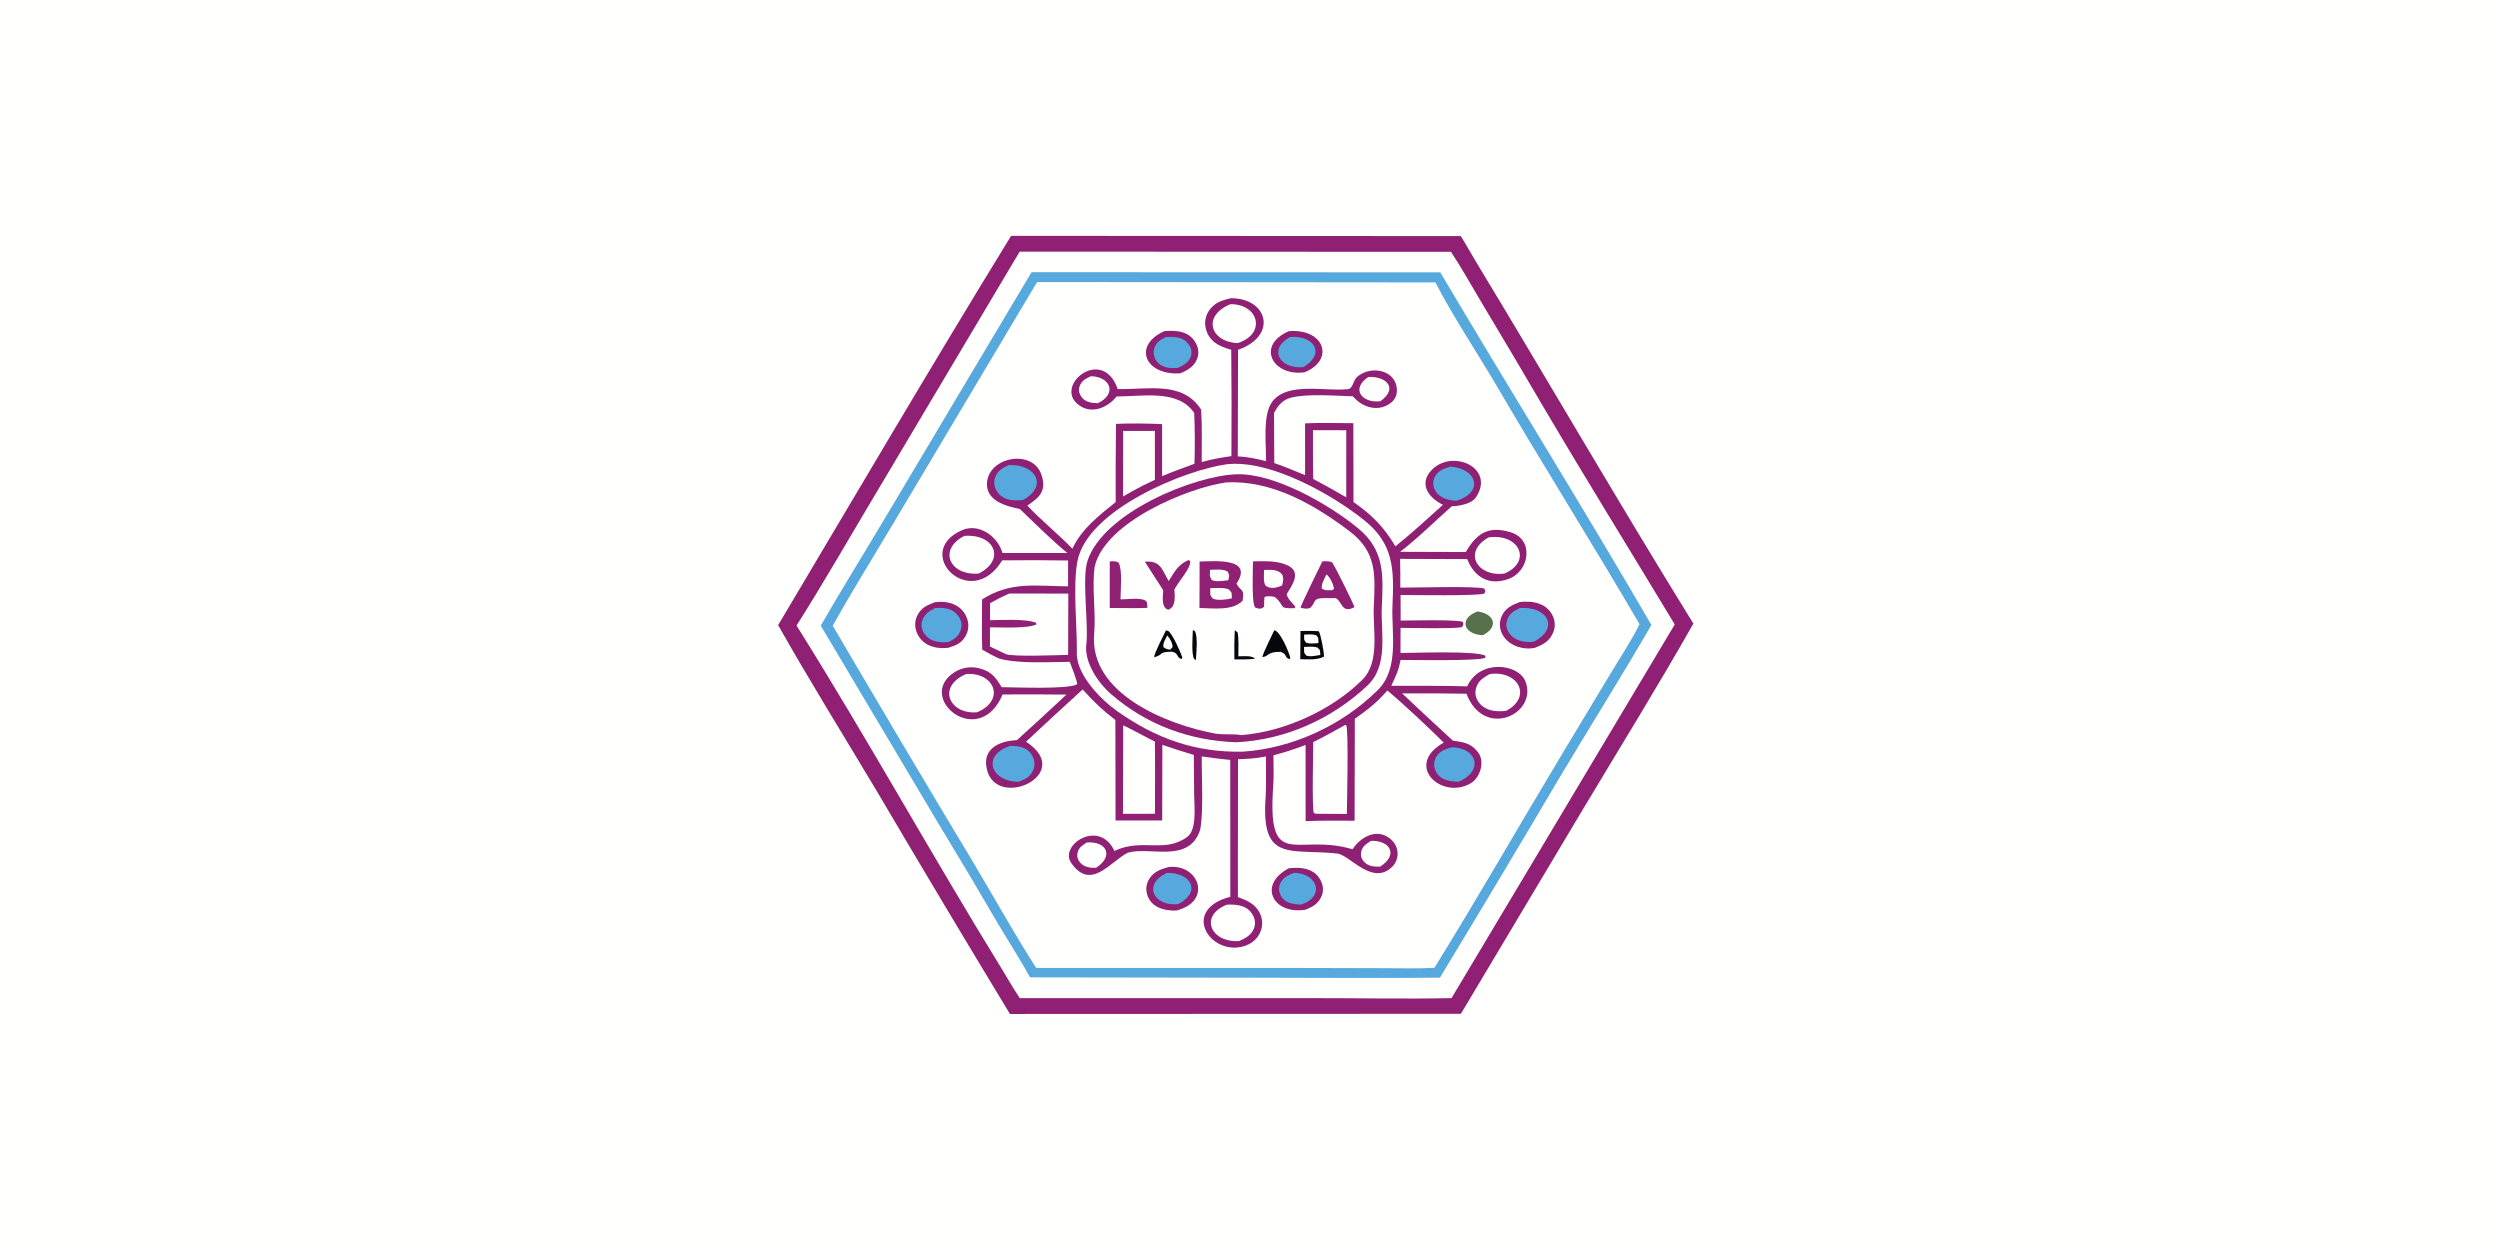
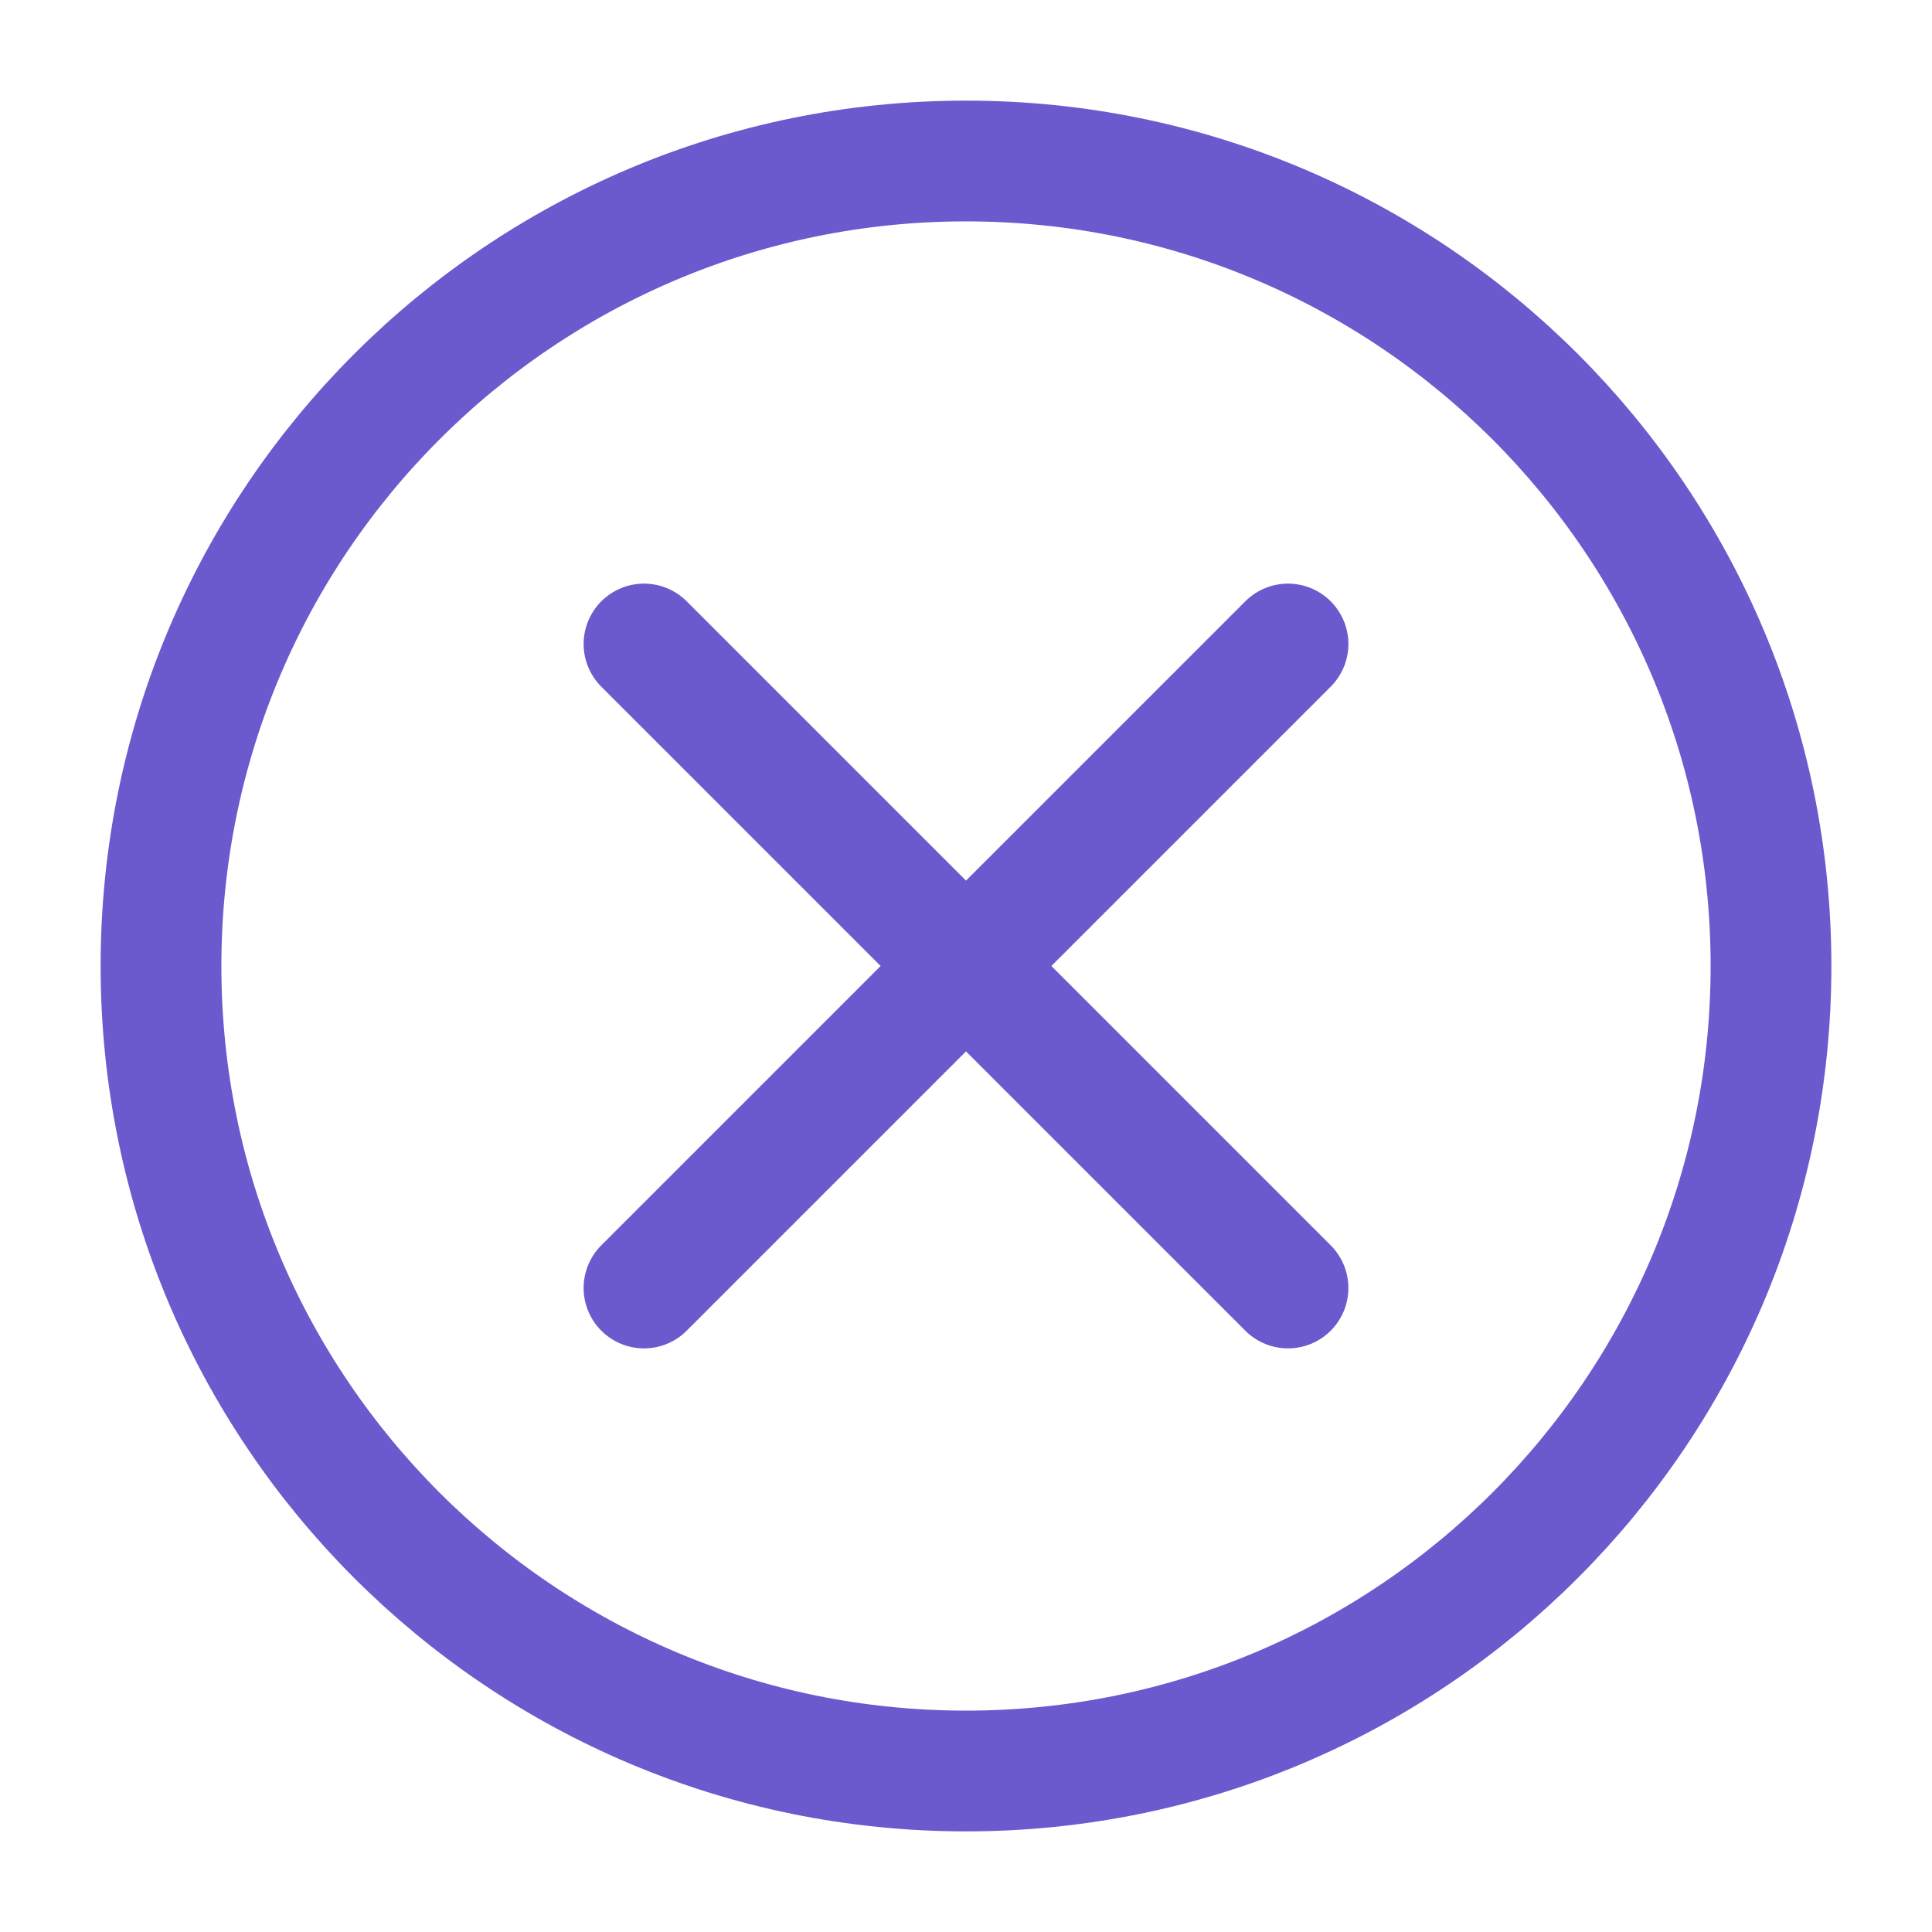
- <svg xmlns="http://www.w3.org/2000/svg" width="512" height="256" viewBox="0 0 512 256">
-   <path fill="#FFFFFE" transform="scale(0.25 0.25)" d="M0 0L2048 0L2048 1024L0 1024L0 0Z" />
-   <path fill="#8F2073" transform="scale(0.25 0.25)" d="M828.291 193.209L1196.68 193.396C1201.02 200.277 1204.99 207.577 1209.21 214.559C1268.83 313.054 1326.65 412.949 1387.21 510.848C1359.13 560.508 1326.99 612.427 1297.54 661.619L1196.76 830.499L827.344 830.647C790.769 770.299 754.577 709.719 718.769 648.913C692.211 604.378 662.766 557.019 637.448 512.102C700.244 406.476 764.091 297.765 828.291 193.209Z" />
-   <path fill="#FFFFFE" transform="scale(0.25 0.25)" d="M835.311 206.143L1188.62 206.296C1196.56 218.104 1206.15 235.23 1213.76 247.949C1231.16 276.971 1248.4 306.084 1265.49 335.288C1300.17 394.119 1336.66 453.006 1371.95 511.564L1189.08 817.672C1151.16 818.434 1110.81 817.633 1072.62 817.659L835.41 817.67C830.031 809.714 825.134 800.989 820.084 792.786C763.125 700.288 710.212 604.431 652.527 512.455C674.594 477.64 696.687 439.054 717.956 403.465L835.311 206.143Z" />
-   <path fill="#56A8DD" transform="scale(0.25 0.25)" d="M845.033 222.983L1179.88 223.101C1236.71 319.179 1297.02 415.756 1352.83 511.981C1329.1 552.985 1302.61 595.137 1278.18 636.036C1245.65 691.176 1212.79 746.123 1179.61 800.874C1131.37 801.466 1082.44 800.958 1034.11 800.948L843.815 800.645C836.372 787.07 826.392 771.56 818.348 758.039C802.125 730.136 785.626 702.395 768.855 674.818L672.367 512.567C689.01 483.356 707.538 453.88 724.704 424.913L845.033 222.983Z" />
-   <path fill="#FFFFFE" transform="scale(0.25 0.25)" d="M849.602 231.04L1175.87 231.355C1189.53 258.012 1211.27 290.777 1226.92 317.547C1264.8 382.346 1305.31 446.525 1343.1 511.319C1337.74 522.639 1325.79 541.152 1318.98 552.393L1279.55 617.937C1244.91 675.436 1210.26 736.106 1175.07 792.83C1162.58 793.58 1145.11 793.154 1132.32 793.127L1058.47 792.931L848.843 792.915C832.063 766.909 813.73 734.002 797.548 706.935C758.742 642.365 720.293 577.581 682.204 512.586C697.076 485.783 715.411 456.357 731.189 429.786L849.602 231.04Z" />
-   <path fill="#8F2073" transform="scale(0.25 0.25)" d="M1008.55 244.289C1038.68 244.364 1046.85 275.165 1014.22 286.554L1013.98 373.863C1022.4 374.225 1028.98 375.815 1037.13 377.754C1037.33 363.223 1034.01 338.902 1042.8 328.323C1055.61 312.894 1085.49 320.67 1103.24 318.859C1108.45 319.36 1108.19 311.811 1111.77 308.715C1123.48 298.579 1145.19 303.337 1144.3 320.927C1144.11 324.298 1142.52 327.437 1139.91 329.58C1129.91 337.932 1116.22 334.233 1108.35 324.669C1094 324.249 1071.5 322.366 1057.96 325.676C1050.76 327.435 1047 332.058 1043.66 338.334C1043.66 352.002 1043.74 365.671 1043.9 379.338C1051.96 382.055 1061.14 386.007 1069.13 389.225L1069.11 346.817C1080.59 346.195 1096.82 346.68 1108.66 346.673L1108.79 411.253C1124.21 422.085 1133.58 431.568 1143.12 447.554C1156.43 436.903 1169.38 424.943 1182.09 413.517C1170.64 408.119 1162.01 396.645 1172.45 385.393C1189.48 367.041 1225.81 383.352 1208.76 407.86C1205.3 412.831 1194.93 414.615 1189.36 414.716C1176.27 426.164 1160.36 441.993 1146.92 452.045L1200.78 452.218C1209.68 437.007 1219.14 430.414 1237.64 436.075C1256.86 441.959 1253.19 468.036 1235.68 474.306C1219.92 479.947 1207.96 473.141 1201.94 458.024L1146.97 457.834C1147.21 465.438 1147.1 473.724 1147.15 481.388C1157.67 481.45 1210.14 479.914 1215.97 482.181L1216.85 484.27L1216.03 486.185C1212.29 488.343 1156.65 487.467 1147.35 487.41L1147.4 508.375C1153.74 508.38 1195.41 507.27 1198.65 509.638C1198.66 512.789 1199.09 511.724 1197.33 513.857C1188.6 515.213 1158.1 514.423 1147.33 514.351L1147.29 534.896C1158.48 534.923 1210.63 532.861 1216.91 537.294L1216.69 538.788C1212.98 541.675 1156.1 540.627 1147.39 540.628C1145.51 549.932 1143.7 553.258 1139.7 561.813C1160.17 561.885 1181.56 561.596 1201.93 562.257C1212.18 539.756 1243.8 543.637 1249.59 558.128C1260.2 584.699 1215.75 606.119 1201.33 568.305C1183.75 568.016 1166.17 567.919 1148.59 568.014C1162.36 581.012 1176.22 593.918 1190.17 606.731L1190.85 606.828C1198.56 607.925 1204.62 608.798 1209.84 615.143C1217.04 622.449 1213.08 636.9 1204.66 641.761C1180.9 655.477 1149.82 626.967 1182.7 608.332C1169.81 595.577 1150.22 577.086 1136.56 565.658C1126.97 576.446 1121.69 580.299 1109.87 588.878L1109.68 672.336C1096.3 672.285 1082.92 672.109 1069.56 672.685L1069.53 610.248C1060.35 613.826 1052.67 616.203 1043.21 618.764C1043.17 625.694 1043.57 636.137 1043.1 642.619C1037.74 715.477 1061.79 681.9 1108 695.711C1115.43 684.407 1129.69 677.789 1140.4 688.531C1143.3 691.437 1144.92 695.385 1144.9 699.494C1144.88 703.498 1143.26 707.329 1140.4 710.132C1124.25 726.063 1105.62 700.275 1095.44 699.198C1056.59 695.087 1032.7 706.793 1036.83 652.789C1037.35 646.072 1037.03 628.636 1037.04 619.689C1028.73 621.303 1022.59 621.746 1014.19 621.941L1014.07 702.5L1014.1 734.869C1016.04 735.598 1017.97 736.371 1019.88 737.186C1040.15 745.959 1037.09 768.938 1020.15 774.764C992.019 784.44 966.196 745.48 1007.88 734.655L1007.82 622.51C1000.08 621.84 992.205 620.704 984.49 619.687C984.27 636.075 986.122 664.869 983.138 679.867C974.056 707.691 941.893 693.188 923.874 698.56C909.513 705.8 893.575 730.225 877.482 706.839C867.529 692.376 900.281 670.397 912.967 697.078C935.959 686.291 953.818 699.33 972.606 685.585C980.578 679.753 978.386 660.528 978.253 651.328C978.104 641.088 978.001 629.278 977.954 618.418C969.11 615.764 960.946 613.248 952.209 610.164L952.075 672.123L913.845 672.125L913.711 589.837C902.48 581.164 896.513 575.311 886.913 564.825C871.332 578.967 855.862 593.23 840.505 607.614C841.91 608.518 843.269 609.491 844.577 610.53C877.547 636.881 812.429 664.53 807.908 627.16C806.102 612.236 820.123 606.867 833.092 606.306C846.714 593.985 860.234 581.551 873.649 569.005C856.219 568.818 838.787 568.782 821.356 568.898C801.829 615.094 748.914 571.014 782.405 550.37C788.351 546.783 795.489 545.738 802.213 547.47C812.076 549.993 815.659 554.803 820.525 562.924C831.678 563.02 875.236 564.861 882.36 560.557C882.75 558.221 877.622 545.972 876.348 542.169C859.427 542.302 834.945 543.92 819.042 539.618C816.655 538.973 807.312 533.748 804.643 532.267C804.165 518.816 804.447 504.541 804.521 491.013C827.953 476.192 847.66 480.044 874.97 480.354L874.969 459.153C856.985 458.835 838.997 458.803 821.013 459.056C795.04 501.564 746.925 452.642 787.92 434.396C801.28 428.45 816.882 438.429 821.253 453.002L874.42 453.033C862.553 443.454 846.579 427.633 835.451 416.965C824.33 414.753 807.288 410.26 808.556 395.227C810.347 373.988 846.156 367.556 853.228 389.131C857.463 402.049 851.776 407.425 841.608 414.155C851.558 425.012 867.269 437.791 878.506 449.478C886.107 433.176 900.338 422.252 913.962 411.334C913.858 389.974 913.948 368.614 914.231 347.257C923.844 346.648 942.4 346.917 952.004 347.462L951.973 390.068C960.492 386.458 969.765 383.183 978.478 379.944C978.97 367.702 978.848 350.535 978.318 338.326C965.287 318.836 936.462 324.732 914.766 324.795C907.553 333.68 895.677 338.797 885.853 333.169C859.914 318.311 902.835 281.64 915.621 318.726C940.587 319.303 968.922 311.839 983.989 335.632C984.833 348.336 984.418 365.448 984.443 378.49C993.231 376.122 999.816 374.929 1008.78 373.654C1008.97 344.611 1008.92 315.567 1008.63 286.524C998.954 283.932 990.35 279.756 987.786 269.128C986.577 264.293 987.413 259.173 990.095 254.973C994.606 247.924 1000.9 245.975 1008.55 244.289Z" />
-   <path fill="#FFFFFE" transform="scale(0.25 0.25)" d="M1004.94 380.321L1007.38 380.128C1042.11 377.537 1091.06 404.931 1117.74 426.336C1142.11 445.879 1142.01 467.155 1140.72 495.887C1139.71 518.27 1146.67 547.493 1128.61 565.371C1099.6 594.079 1059.07 612.977 1018.24 615.753C979.099 616.615 946.817 604.969 915.028 582.454C901.512 572.881 882.671 553.382 882.134 536.098C882.596 514.323 878.608 479.686 882.734 459.308C891.219 417.39 970.26 385.145 1004.94 380.321Z" />
-   <path fill="#8F2073" transform="scale(0.25 0.25)" d="M1012.33 388.557C1043.41 387.072 1089.26 413.5 1112.7 432.896C1134.39 450.84 1133.19 471.436 1131.98 497.098C1130.97 518.462 1137.86 545.048 1119.97 561.831C1090.9 589.102 1052.59 606.221 1012.62 608.066C974.615 606.705 939.693 594.04 910.476 568.916C899.963 559.876 888.97 543.766 889.75 529.428C892.2 512.053 885.923 474.278 890.964 459.199C904.125 419.829 977.626 389.983 1012.33 388.557Z" />
-   <path fill="#FFFFFE" transform="scale(0.25 0.25)" d="M1004.08 395.243C1041.33 392.986 1076.34 413.176 1105.24 434.934C1128.32 452.315 1126.52 471.34 1125.39 497.57C1124.57 516.424 1130.77 542.238 1115.87 557.035C1090.9 581.837 1051.86 599.514 1016.75 602.216C1011.45 600.952 1002.06 602.164 995.211 600.894C956.344 593.691 892.042 568.334 896.339 519.26C897.911 501.317 894.308 482.076 896.76 464.144C905.327 427.46 972.897 399.793 1004.08 395.243Z" />
-   <path fill="#8F2073" transform="scale(0.25 0.25)" d="M982.7 459.992C994.212 459.839 1027.47 456.434 1012.91 478.159C1016.63 485.123 1019.78 481.699 1017.89 492.168C1009.44 500.653 993.912 498.216 982.571 498.064C982.74 485.443 982.663 472.631 982.7 459.992Z" />
-   <path fill="#FFFFFE" transform="scale(0.25 0.25)" d="M991.432 481.853C996.203 481.826 1003.13 481.005 1006.97 483.046C1009.66 486.428 1008.89 485.27 1009.13 490.178C1005.05 491.13 997.192 492.289 993.407 490.293C990.715 487.032 991.605 487.103 991.432 481.853Z" />
-   <path fill="#FFFFFE" transform="scale(0.25 0.25)" d="M991.244 466.809C995.593 466.713 1002.28 465.911 1005.73 468.31C1007.5 471.979 1007.03 470.755 1006.23 475.334C1002.23 475.726 995.894 476.968 992.679 475.116C990.472 471.477 991.222 471.746 991.244 466.809Z" />
-   <path fill="#8F2073" transform="scale(0.25 0.25)" d="M1026.44 459.869C1036.1 459.808 1046.92 458.957 1055.71 463.623C1066.22 469.205 1058.21 479.72 1054.08 486.704C1054.24 489.766 1058.9 494.299 1061.17 496.948L1060.57 498.24C1046.41 498.691 1053.37 496.467 1044.4 489.149C1043.79 488.651 1038.14 487.895 1035.88 489.065C1035.52 492.215 1035.52 493.913 1035.56 497.046C1032.98 499.321 1030.99 498.728 1028.19 497.664C1025.17 493.373 1026.41 467.262 1026.44 459.869Z" />
-   <path fill="#FFFFFE" transform="scale(0.25 0.25)" d="M1035.54 466.883C1041.25 466.896 1046.93 465.98 1050.55 471.004C1051.72 474.562 1051.15 475.95 1050.3 479.596C1045.72 481.608 1040.87 482.822 1036.73 479.783C1034.75 476.53 1035.44 470.908 1035.54 466.883Z" />
-   <path fill="#8F2073" transform="scale(0.25 0.25)" d="M1083.27 459.906C1086.42 459.771 1088.5 459.457 1091.42 460.738C1093.78 464.415 1108.05 492.89 1109.6 497.327C1098.96 503.26 1099.4 492.071 1094.12 490.007C1091.52 489.957 1087.95 489.908 1085.47 489.938C1074.89 490.067 1078.71 492.422 1073.49 497.851C1070.53 499.17 1068.6 498.506 1065.46 497.899C1065.38 495.995 1081.34 464.007 1083.27 459.906Z" />
-   <path fill="#FFFFFE" transform="scale(0.25 0.25)" d="M1086.59 470.55C1089.57 472.598 1092.3 478.778 1092.85 482.385L1091.2 483.49C1087.03 483.377 1085.85 484.042 1082.83 482.131C1082.33 478.273 1084.79 474.596 1086.59 470.55Z" />
-   <path fill="#8F2073" transform="scale(0.25 0.25)" d="M937.829 460.116C950.689 459.214 951.467 465.759 957.379 476.014C962.446 468.151 964.764 462.694 973.665 458.756L974.975 459.691C975.653 463.928 969.63 471.456 967.117 475.089C965.779 476.813 963.364 480.801 962.071 482.793C962.272 488.5 963.636 496.988 957.092 499.51C951.085 497.976 952.626 488.126 952.953 483.606L937.829 460.116Z" />
-   <path fill="#8F2073" transform="scale(0.25 0.25)" d="M909.106 459.909C912.025 459.816 913.973 459.407 916.352 460.958C919.686 466.831 917.951 482.983 917.918 490.971C923.769 491.125 934.274 489.171 938.735 492.252C939.84 493.016 939.788 496.169 939.986 497.942C931.735 498.417 917.753 498.037 909.115 498.049L909.106 459.909Z" />
-   <path fill="#04070C" transform="scale(0.25 0.25)" d="M1065.36 516.909C1070.42 516.855 1075.23 516.745 1080.29 517.113C1081.77 518.592 1084.9 535.133 1084.59 537.907C1078.72 540.879 1071.82 540.091 1065.18 540.027L1065.36 516.909Z" />
-   <path fill="#FFFFFE" transform="scale(0.25 0.25)" d="M1068.29 529.969C1072.16 529.789 1075.53 529.383 1079.26 530.439C1081.97 533.257 1081.22 532.082 1081.6 536.539C1077.95 537.125 1073.44 538.272 1070.1 537.031C1067.68 534.175 1068.45 534.595 1068.29 529.969Z" />
-   <path fill="#FFFFFE" transform="scale(0.25 0.25)" d="M1068.35 519.852C1071.77 519.722 1075.03 519.337 1078.26 520.403C1080.61 523.285 1079.92 522.408 1079.99 526.838C1076.55 527.064 1073.41 527.501 1070.08 526.622C1067.77 523.719 1068.49 524.322 1068.35 519.852Z" />
-   <path fill="#04070C" transform="scale(0.25 0.25)" d="M955.121 516.439L957.172 516.896C960.592 519.706 967.187 534.131 968.598 538.629L967.897 539.877C963.378 538.558 965.98 535.299 960.248 533.862C948.235 534.036 954.166 536.012 945.481 538.452C945.271 535.73 953.357 520.092 955.121 516.439Z" />
-   <path fill="#FFFFFE" transform="scale(0.25 0.25)" d="M956.203 520.566C958.562 523.284 960.508 526.521 960.603 530.165L958.523 532.265C955.862 531.719 955.165 531.694 953.028 530.064C952.71 526.371 954.439 524.29 956.203 520.566Z" />
-   <path fill="#04070C" transform="scale(0.25 0.25)" d="M1043.91 516.276C1048.82 517.036 1056.02 534.369 1057.06 539.09L1056.41 539.924C1051.89 538.584 1054.86 536.105 1049.21 534C1038.2 533.656 1039.23 538.04 1034.09 538.239C1035.41 533.402 1041.48 521.383 1043.91 516.276Z" />
-   <path fill="#04070C" transform="scale(0.25 0.25)" d="M1011.55 516.237L1013.89 518.196C1014.9 523.382 1014.51 532.034 1014.45 537.659C1019.21 537.624 1025.09 536.823 1028.24 539.554C1023.94 540.378 1015.85 540.156 1011.2 540.176C1011.14 531.945 1011.07 524.446 1011.55 516.237Z" />
-   <path fill="#04070C" transform="scale(0.25 0.25)" d="M977.171 516.243L978.661 516.789C981.539 520.881 979.992 535.106 979.685 540.569L978.364 539.999C975.844 536.538 977.02 521.591 977.171 516.243Z" />
-   <path fill="#FFFFFE" transform="scale(0.25 0.25)" d="M826.824 486.223L875.162 486.265L875.024 536.465C866.466 536.666 828.76 538.223 823.719 535.751L810.977 529.638L810.97 513.891C819.798 513.927 842.38 515.088 849.048 511.447L848.704 510.124C840 506.788 821.012 507.942 811.051 508.058L811.081 494.08C816.723 490.993 820.924 488.789 826.824 486.223Z" />
-   <path fill="#FFFFFE" transform="scale(0.25 0.25)" d="M1101.94 593.906L1102.87 594.219C1104.85 598.088 1103.45 658.425 1103.35 666.797L1077.98 666.631L1076.27 666.011C1074.7 661.657 1075.76 616.238 1075.81 607.907C1084.36 603.81 1093.56 598.506 1101.94 593.906Z" />
-   <path fill="#FFFFFE" transform="scale(0.25 0.25)" d="M920.121 594.203C923.264 595.415 941.371 605.298 946.09 607.549C946.362 627.124 946.166 647.034 946.156 666.635L919.943 666.663L920.121 594.203Z" />
-   <path fill="#FFFFFE" transform="scale(0.25 0.25)" d="M1075.58 352.393L1102.87 352.457L1102.84 407.403C1093.92 402.23 1084.91 397.219 1075.81 392.374C1075.44 379.42 1075.64 365.429 1075.58 352.393Z" />
-   <path fill="#FFFFFE" transform="scale(0.25 0.25)" d="M920.084 353.016L946.067 352.991L946.076 393.053L935.711 398.044C930.709 400.585 924.981 403.942 919.997 406.693L920.084 353.016Z" />
-   <path fill="#FFFFFE" transform="scale(0.25 0.25)" d="M791.263 552.229C814.086 550.135 824.374 573.336 800.489 583.487C778.013 585.508 767.108 562.809 791.263 552.229Z" />
-   <path fill="#FFFFFE" transform="scale(0.25 0.25)" d="M790 439.006C814.901 437.099 824.051 458.609 801.745 469.836C777.859 471.771 768.223 450.185 790 439.006Z" />
-   <path fill="#FFFFFE" transform="scale(0.25 0.25)" d="M1220.29 552.21C1243.97 548.848 1255.44 570.981 1233.82 582.316C1225.29 583.344 1215.96 582.417 1210.79 574.457C1208.79 571.421 1208.16 567.683 1209.07 564.162C1210.66 557.707 1215.01 555.332 1220.29 552.21Z" />
-   <path fill="#FFFFFE" transform="scale(0.25 0.25)" d="M1219.49 440.22C1244.58 436.752 1255.37 459.902 1232.56 469.827C1210.56 473.002 1197.71 452.411 1219.49 440.22Z" />
-   <path fill="#FFFFFE" transform="scale(0.25 0.25)" d="M1008.01 249.185C1031.44 249.017 1037.45 273.692 1013.87 281.072C991.463 280.065 984.522 258.764 1008.01 249.185Z" />
-   <path fill="#FFFFFE" transform="scale(0.25 0.25)" d="M1005.1 741.095C1013.87 740.662 1022.8 741.785 1026.96 750.91C1028.35 753.886 1028.47 757.297 1027.3 760.366C1025.04 766.168 1020.37 768.576 1015.06 770.925C991.717 772.319 982.106 750.252 1005.1 741.095Z" />
-   <path fill="#56A8DD" transform="scale(0.25 0.25)" d="M826.247 380.993C848.124 379.81 859.22 398.082 837.979 409.612C829.201 410.508 819.941 409.789 815.65 400.57C814.242 397.608 814.079 394.205 815.197 391.122C817.159 385.653 821.329 383.333 826.247 380.993Z" />
-   <path fill="#56A8DD" transform="scale(0.25 0.25)" d="M827.574 611.068C835.587 610.84 843.158 612.718 846.488 620.918C847.807 624.173 847.751 627.824 846.333 631.037C843.951 636.459 839.63 638.506 834.445 640.461C811.171 640.223 804.241 618.483 827.574 611.068Z" />
-   <path fill="#56A8DD" transform="scale(0.25 0.25)" d="M1189.48 612.149C1209.79 612.529 1215.87 631.489 1194.94 640.402C1186.57 640.311 1177.74 638.583 1175.22 629.12C1174.41 626.096 1174.87 622.877 1176.47 620.192C1179.47 615.103 1184.16 613.622 1189.48 612.149Z" />
-   <path fill="#56A8DD" transform="scale(0.25 0.25)" d="M1188.17 382.23C1210.19 383.881 1215.82 403.223 1193.24 410.151C1185.71 410.253 1177.06 407.057 1174.58 399.262C1173.7 396.406 1173.99 393.318 1175.4 390.682C1178.24 385.269 1182.73 383.909 1188.17 382.23Z" />
-   <path fill="#FFFFFE" transform="scale(0.25 0.25)" d="M893.674 308.18C909.818 308.597 915.253 322.682 899.416 330.294C893.465 330.15 887.862 329.349 884.883 323.434C883.736 321.211 883.582 318.607 884.458 316.264C886.128 311.748 889.602 310.08 893.674 308.18Z" />
-   <path fill="#FFFFFE" transform="scale(0.25 0.25)" d="M1123.17 688.806C1138.66 688.409 1145.86 700.111 1130.72 709.888C1125.44 710.172 1119.97 709.63 1116.57 704.976C1115.05 702.888 1114.52 700.25 1115.09 697.737C1116.14 693.132 1119.46 691.172 1123.17 688.806Z" />
-   <path fill="#FFFFFE" transform="scale(0.25 0.25)" d="M890.325 690.149C906.697 688.965 912.616 701.356 897.963 710.865C892.488 711.118 886.979 710.264 883.792 705.186C882.571 703.232 882.186 700.87 882.724 698.63C883.759 694.134 886.696 692.533 890.325 690.149Z" />
-   <path fill="#FFFFFE" transform="scale(0.25 0.25)" d="M1120.95 308.82C1136.09 308.09 1145.56 318.395 1130.71 328.721C1115.74 330.382 1106.23 318.682 1120.95 308.82Z" />
-   <path fill="#8F2073" transform="scale(0.25 0.25)" d="M1244.95 493.198C1255.73 491.898 1267.81 494.17 1272.38 505.422C1274.08 509.522 1274.07 514.133 1272.35 518.224C1269.27 525.428 1264.13 528.024 1257.34 530.732C1246.94 532.815 1234.31 528.438 1230.01 518.072C1228.25 513.819 1228.3 509.027 1230.16 504.814C1233.14 498.104 1238.56 495.707 1244.95 493.198Z" />
-   <path fill="#56A8DD" transform="scale(0.25 0.25)" d="M1244.92 498.103C1268.06 496.384 1277.71 514.898 1256.41 525.722C1248.42 526.601 1239.72 524.862 1235.48 517.28C1233.94 514.58 1233.58 511.366 1234.49 508.394C1236.23 502.752 1240.01 500.585 1244.92 498.103Z" />
-   <path fill="#8F2073" transform="scale(0.25 0.25)" d="M765.851 493.331C776.891 491.83 788.337 495.421 792.274 506.827C793.836 511.226 793.528 516.071 791.423 520.237C788.164 526.721 783.311 528.649 776.847 530.696C766.236 531.833 755.498 528.931 751.058 518.208C749.238 513.89 749.292 509.01 751.208 504.733C754.254 498.025 759.388 495.732 765.851 493.331Z" />
-   <path fill="#56A8DD" transform="scale(0.25 0.25)" d="M766.006 498.095C774.314 497.482 781.918 498.6 786.301 506.723C787.765 509.388 788.109 512.525 787.257 515.444C785.554 521.17 782.086 523.329 777.139 525.952C769.059 526.729 761.036 525.647 756.532 517.938C754.875 515.142 754.479 511.774 755.443 508.67C757.195 502.947 761.079 500.767 766.006 498.095Z" />
-   <path fill="#8F2073" transform="scale(0.25 0.25)" d="M957.454 710.254C982.465 707.555 993.396 738.776 963.41 745.94C953.447 746.282 942.604 743.161 939.624 732.396C938.516 728.406 939.067 724.137 941.153 720.56C944.849 714.077 950.735 712.016 957.454 710.254Z" />
-   <path fill="#56A8DD" transform="scale(0.25 0.25)" d="M955.958 715.097C975.427 714.585 984.774 730.35 965.127 740.672C945.017 742.729 935.814 724.397 955.958 715.097Z" />
-   <path fill="#8F2073" transform="scale(0.25 0.25)" d="M953.865 271.252C964.483 270.353 975.239 271.343 980.333 282.512C981.98 286.069 982.126 290.14 980.736 293.806C978.247 300.332 972.99 303.197 967.018 305.811C938.034 307.815 927.474 283.023 953.865 271.252Z" />
-   <path fill="#56A8DD" transform="scale(0.25 0.25)" d="M955.106 276.083C963.098 275.723 970.815 275.966 975.022 284.284C976.285 286.721 976.454 289.579 975.487 292.148C973.722 296.95 969.47 299.217 965.183 301.284C957.93 302.139 950.083 301.14 946.317 293.952C944.887 291.208 944.666 287.991 945.708 285.077C947.44 280.116 950.692 278.298 955.106 276.083Z" />
-   <path fill="#8F2073" transform="scale(0.25 0.25)" d="M1055.77 711.271C1066.55 710.056 1078.08 711.419 1082.7 723.059C1084.17 726.708 1084.1 730.792 1082.53 734.393C1079.85 740.383 1075.17 742.994 1069.39 745.219C1043.39 749.602 1029.76 725.111 1055.77 711.271Z" />
-   <path fill="#56A8DD" transform="scale(0.25 0.25)" d="M1060.35 714.984C1080.1 715.736 1085.32 734.834 1065.79 741.047C1058.63 740.804 1051.1 739.551 1048.38 731.784C1047.42 729.081 1047.59 726.102 1048.86 723.527C1051.28 718.547 1055.48 716.739 1060.35 714.984Z" />
-   <path fill="#8F2073" transform="scale(0.25 0.25)" d="M1055.95 271.281C1085.2 269.093 1093.58 294.892 1068.69 304.985C1042.6 308.615 1028.59 282.868 1055.95 271.281Z" />
-   <path fill="#56A8DD" transform="scale(0.25 0.25)" d="M1056.84 276.079C1076.26 274.547 1086.53 289.543 1067.81 300.681C1048.91 302.768 1038.18 286.336 1056.84 276.079Z" />
-   <path fill="#56714B" transform="scale(0.25 0.25)" d="M1210.36 500.912C1224.46 502.771 1227.99 513.732 1214.69 520.361C1199.03 519.81 1194.65 506.711 1210.36 500.912Z" />
+ <svg xmlns="http://www.w3.org/2000/svg" width="48" height="48" viewBox="0 0 48 48" fill="none">
+   <circle cx="24" cy="24" r="20" stroke="#6A5ACD" stroke-width="3" fill="none" />
+   <path d="M16 16 L32 32 M32 16 L16 32" stroke="#6A5ACD" stroke-width="3" stroke-linecap="round" />
</svg>
